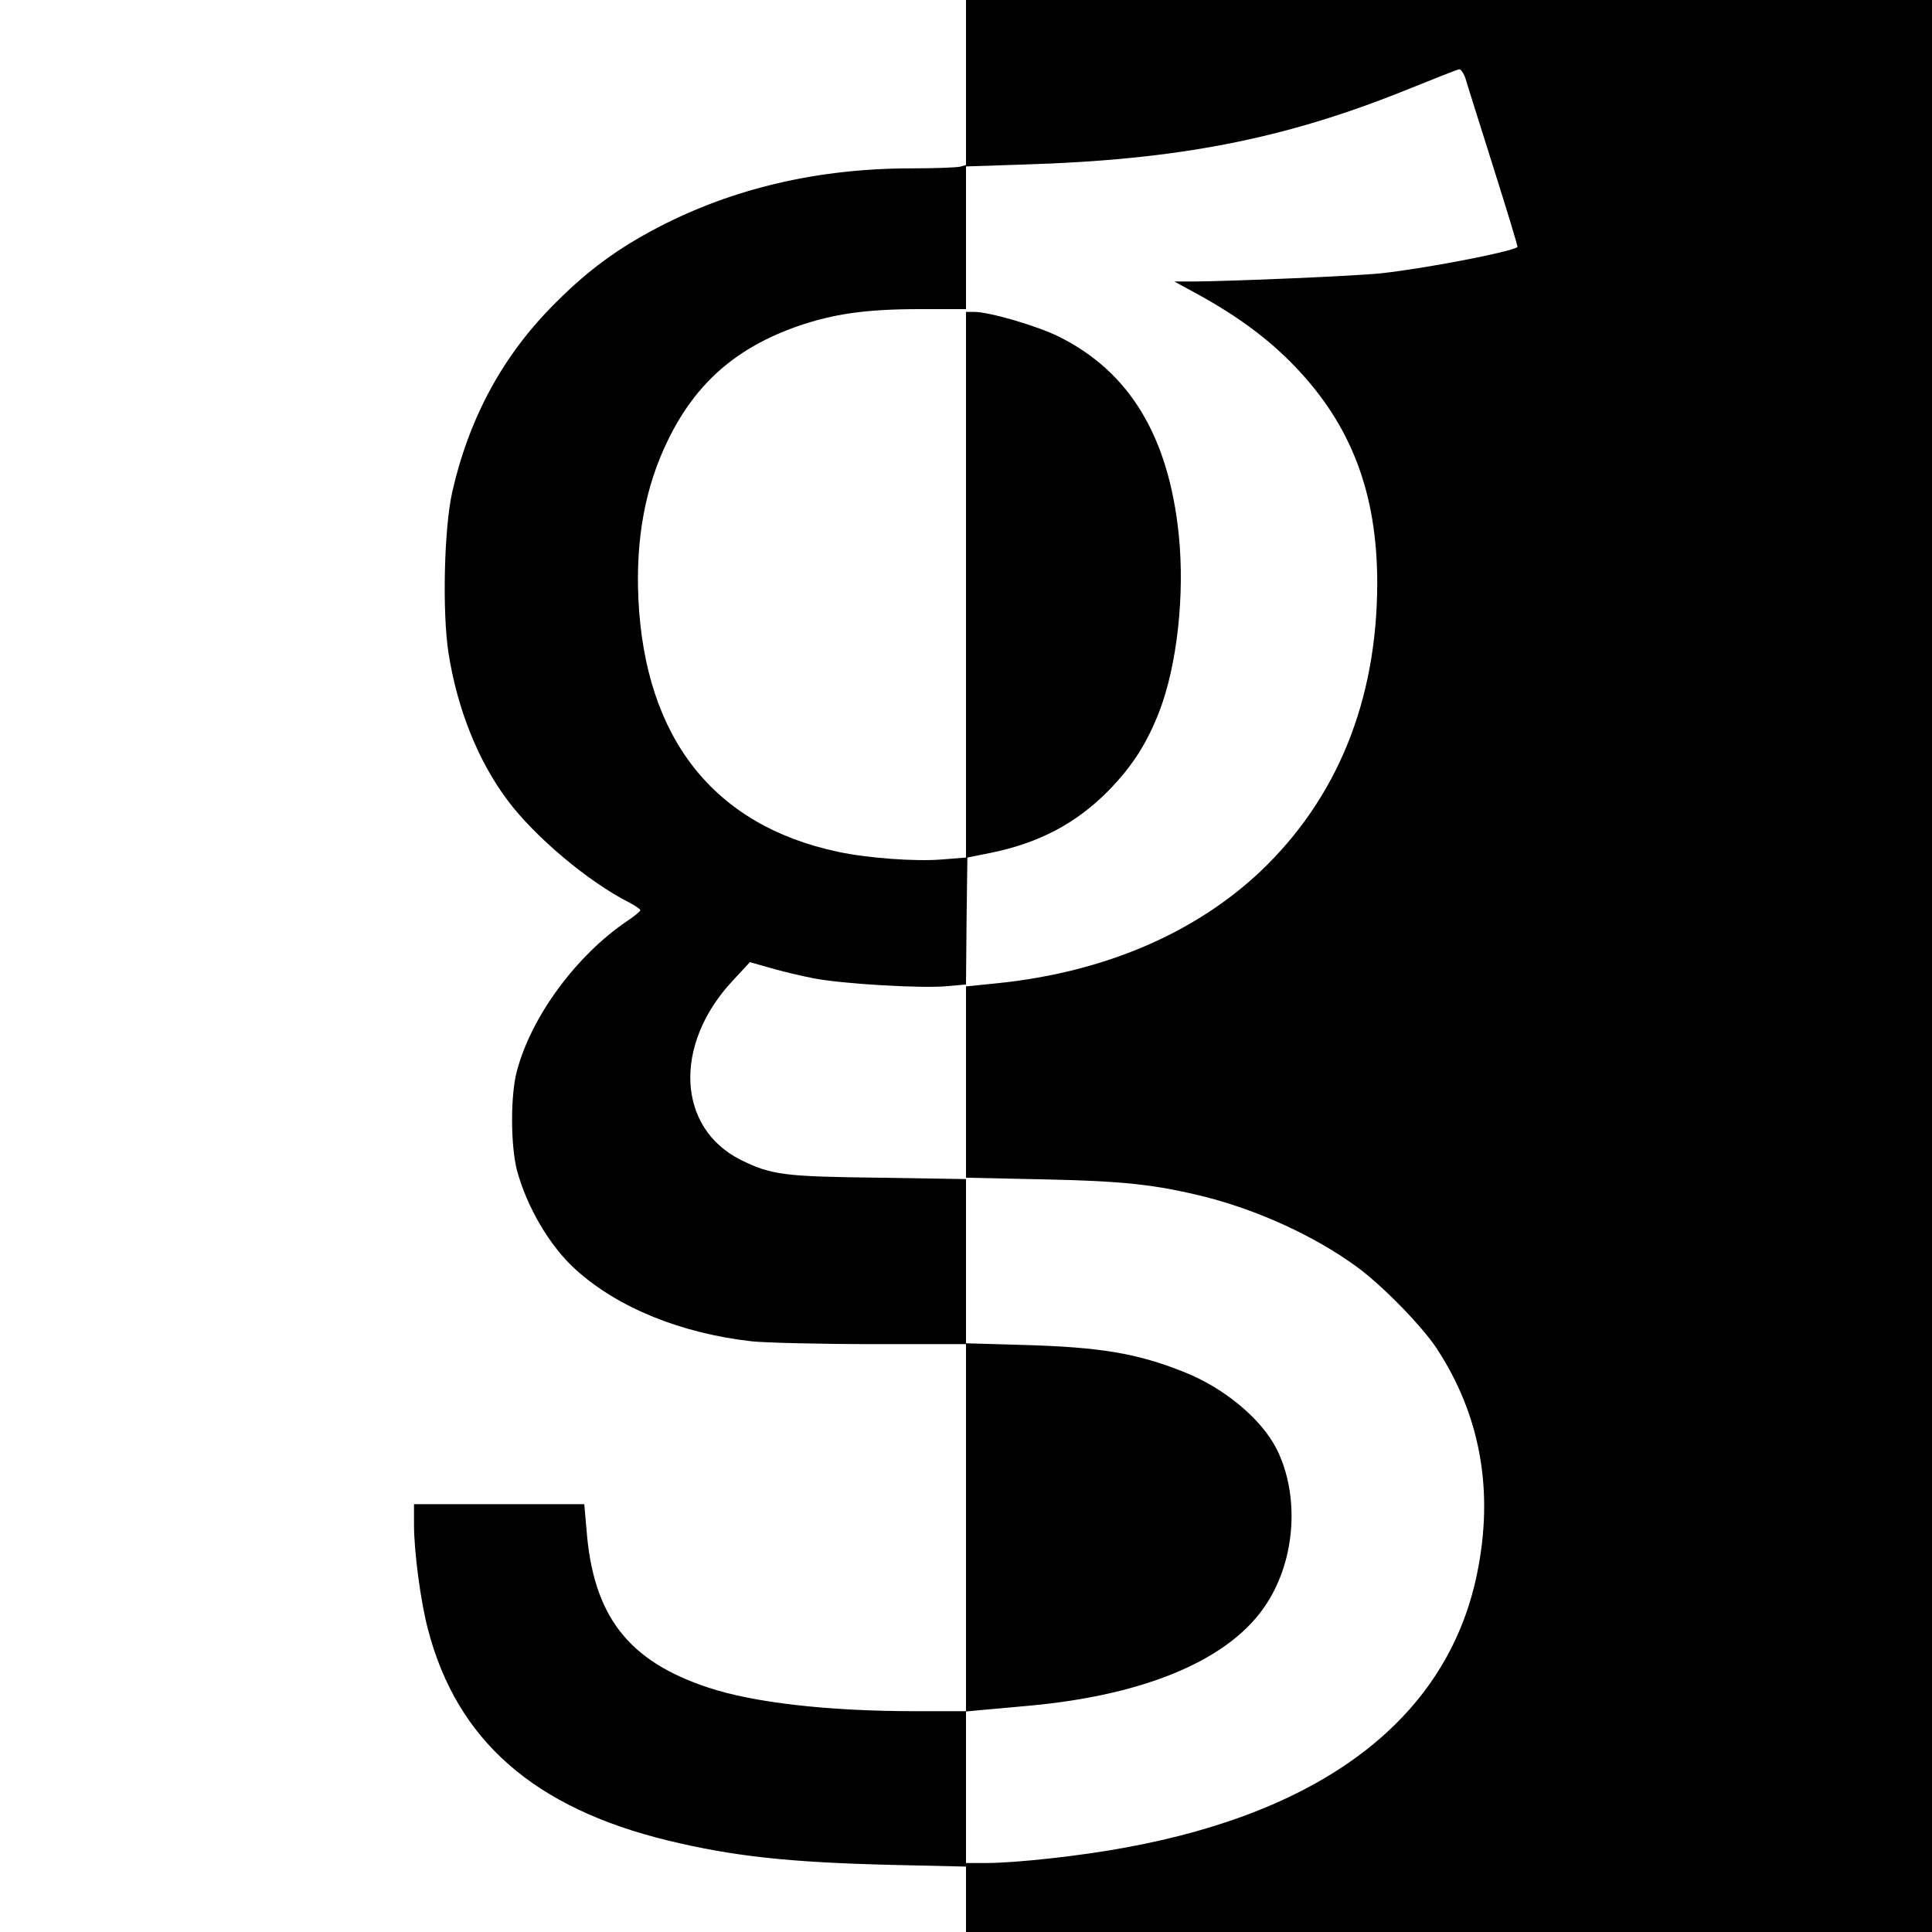
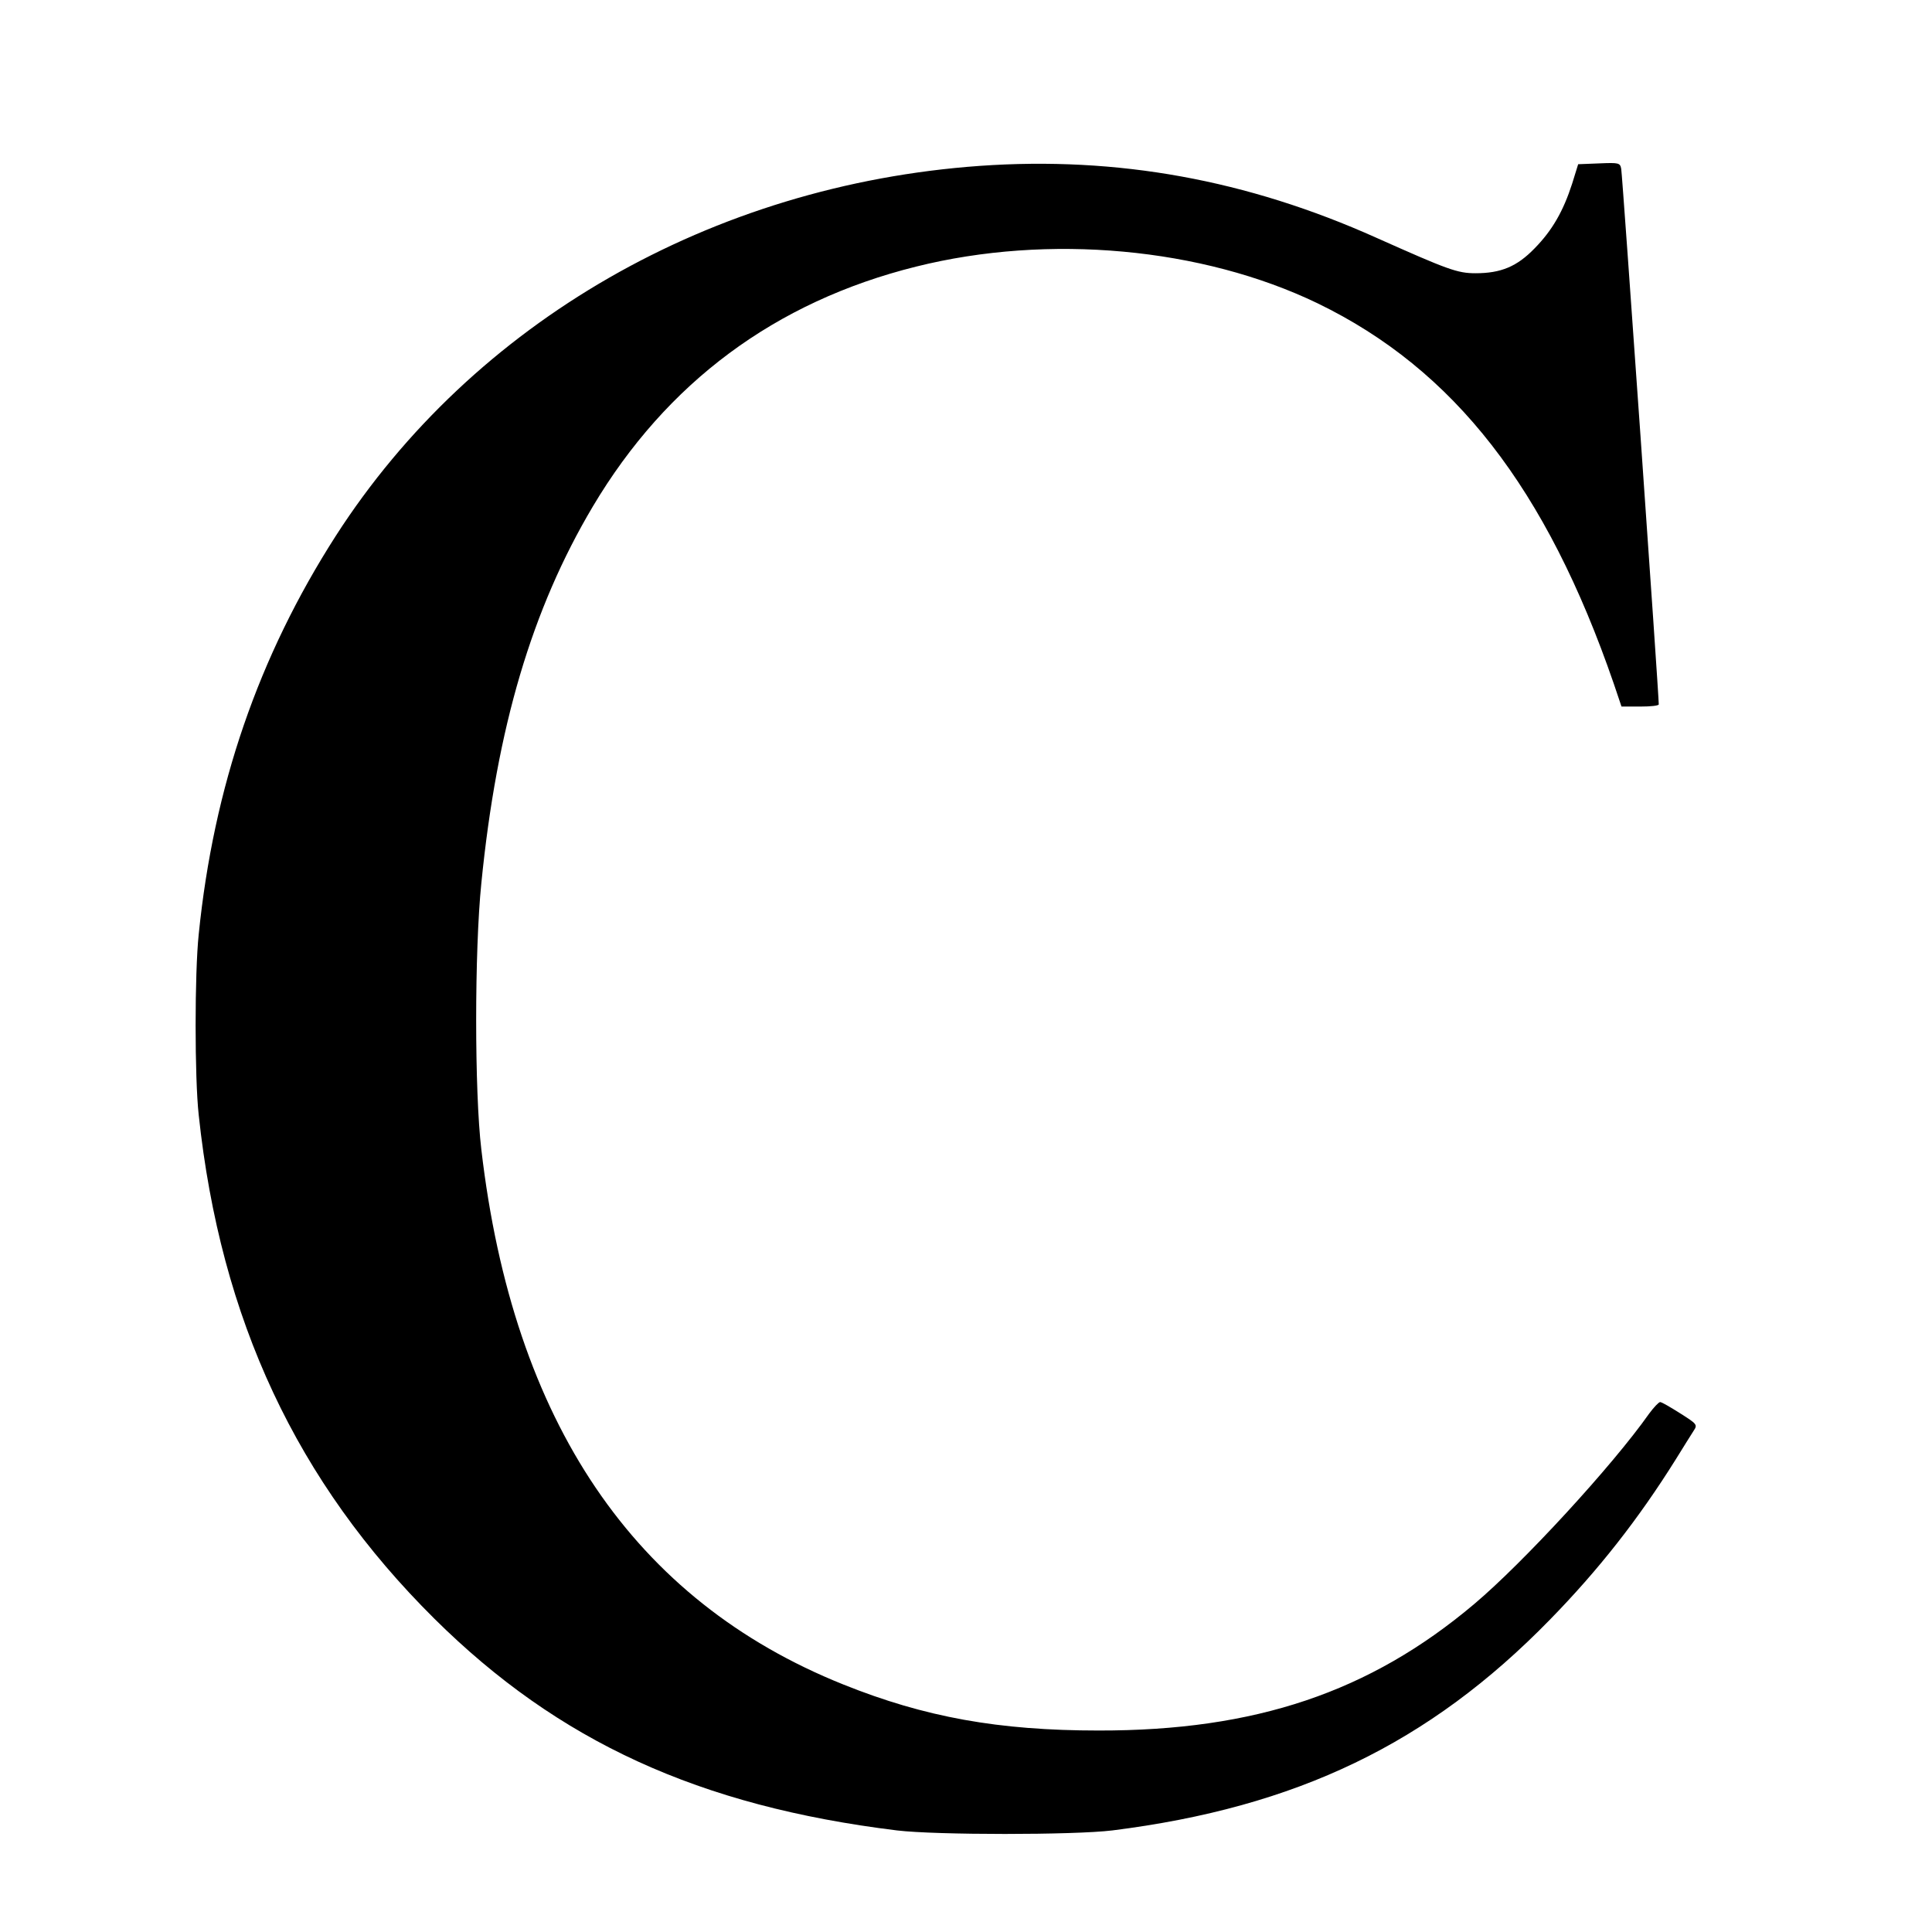
<svg xmlns="http://www.w3.org/2000/svg" version="1.0" width="700pt" height="700pt" viewBox="0 0 700 700" preserveAspectRatio="xMidYMid meet">
  <g transform="translate(0,700) scale(0.1,-0.1)" fill="#000000" stroke="none">
-     <path d="M3500 6701 l0 -299 -22 -6 c-13 -3 -91 -6 -175 -6 -339 0 -647 -72 -921 -215 -143 -75 -250 -153 -367 -270 -192 -190 -315 -417 -377 -690 -29 -132 -36 -432 -13 -581 32 -204 108 -393 215 -535 98 -131 292 -294 438 -368 23 -12 42 -25 42 -29 0 -4 -22 -22 -49 -40 -183 -124 -346 -345 -398 -542 -24 -87 -23 -271 0 -360 36 -134 120 -277 214 -361 152 -137 380 -230 638 -259 50 -5 244 -10 433 -10 l342 0 0 -665 0 -665 -183 0 c-317 0 -588 31 -752 86 -290 96 -416 260 -440 572 l-8 92 -308 0 -309 0 0 -74 c0 -98 24 -280 51 -381 105 -401 384 -646 871 -764 237 -57 436 -79 816 -88 l262 -6 0 -119 0 -118 1750 0 1750 0 0 3500 0 3500 -1750 0 -1750 0 0 -299z m1809 17 c5 -18 51 -163 101 -322 50 -158 90 -289 88 -291 -23 -18 -330 -77 -492 -95 -93 -10 -540 -29 -686 -30 l-65 0 97 -53 c138 -77 247 -158 339 -254 206 -214 299 -461 299 -787 -1 -425 -145 -779 -424 -1044 -238 -224 -565 -364 -948 -404 l-118 -12 0 -346 0 -347 278 -6 c293 -6 409 -19 587 -63 193 -49 395 -141 547 -251 93 -67 237 -214 293 -298 159 -242 209 -518 146 -820 -107 -514 -546 -856 -1273 -989 -160 -30 -397 -56 -503 -56 l-75 0 0 274 0 275 53 5 c28 2 108 10 177 16 426 39 732 170 860 371 105 162 119 393 35 560 -56 109 -189 220 -335 278 -171 68 -302 90 -582 98 l-208 6 0 298 0 297 -317 5 c-343 4 -388 10 -498 64 -232 115 -247 417 -31 649 l63 68 74 -21 c41 -12 112 -29 159 -38 105 -20 391 -37 482 -28 l68 6 2 230 3 230 85 17 c175 36 308 106 425 224 87 89 139 170 185 287 65 169 93 423 71 641 -37 358 -179 592 -436 719 -79 39 -251 89 -306 89 l-29 0 0 -989 0 -988 -87 -7 c-98 -8 -272 5 -378 28 -450 96 -698 412 -722 916 -10 220 25 407 107 575 100 206 247 335 470 413 130 45 249 62 442 62 l168 0 0 258 0 259 213 7 c558 17 943 93 1382 270 99 40 185 74 192 75 6 0 16 -14 22 -31z" />
+     <path d="M3550 6399 c-970 -69 -1835 -566 -2333 -1340 -281 -438 -443 -910 -497 -1444 -15 -142 -15 -520 0 -655 79 -741 355 -1330 854 -1825 449 -445 959 -679 1676 -767 141 -17 642 -17 780 0 669 84 1148 315 1585 763 177 181 322 366 457 582 28 45 57 92 65 104 14 21 11 24 -49 62 -35 22 -67 41 -73 41 -5 0 -23 -19 -40 -42 -133 -189 -457 -541 -634 -690 -378 -319 -793 -459 -1361 -458 -361 0 -629 48 -925 167 -758 304 -1196 950 -1311 1938 -25 209 -25 720 0 965 56 564 183 993 404 1365 267 449 661 742 1171 869 480 120 1036 69 1455 -133 495 -240 829 -670 1073 -1378 l28 -83 68 0 c37 0 67 3 67 8 1 25 -132 1921 -136 1940 -4 22 -8 23 -80 20 l-76 -3 -22 -71 c-32 -99 -72 -169 -136 -234 -64 -66 -122 -90 -214 -90 -66 0 -100 13 -358 128 -470 211 -940 296 -1438 261z" />
  </g>
</svg>
